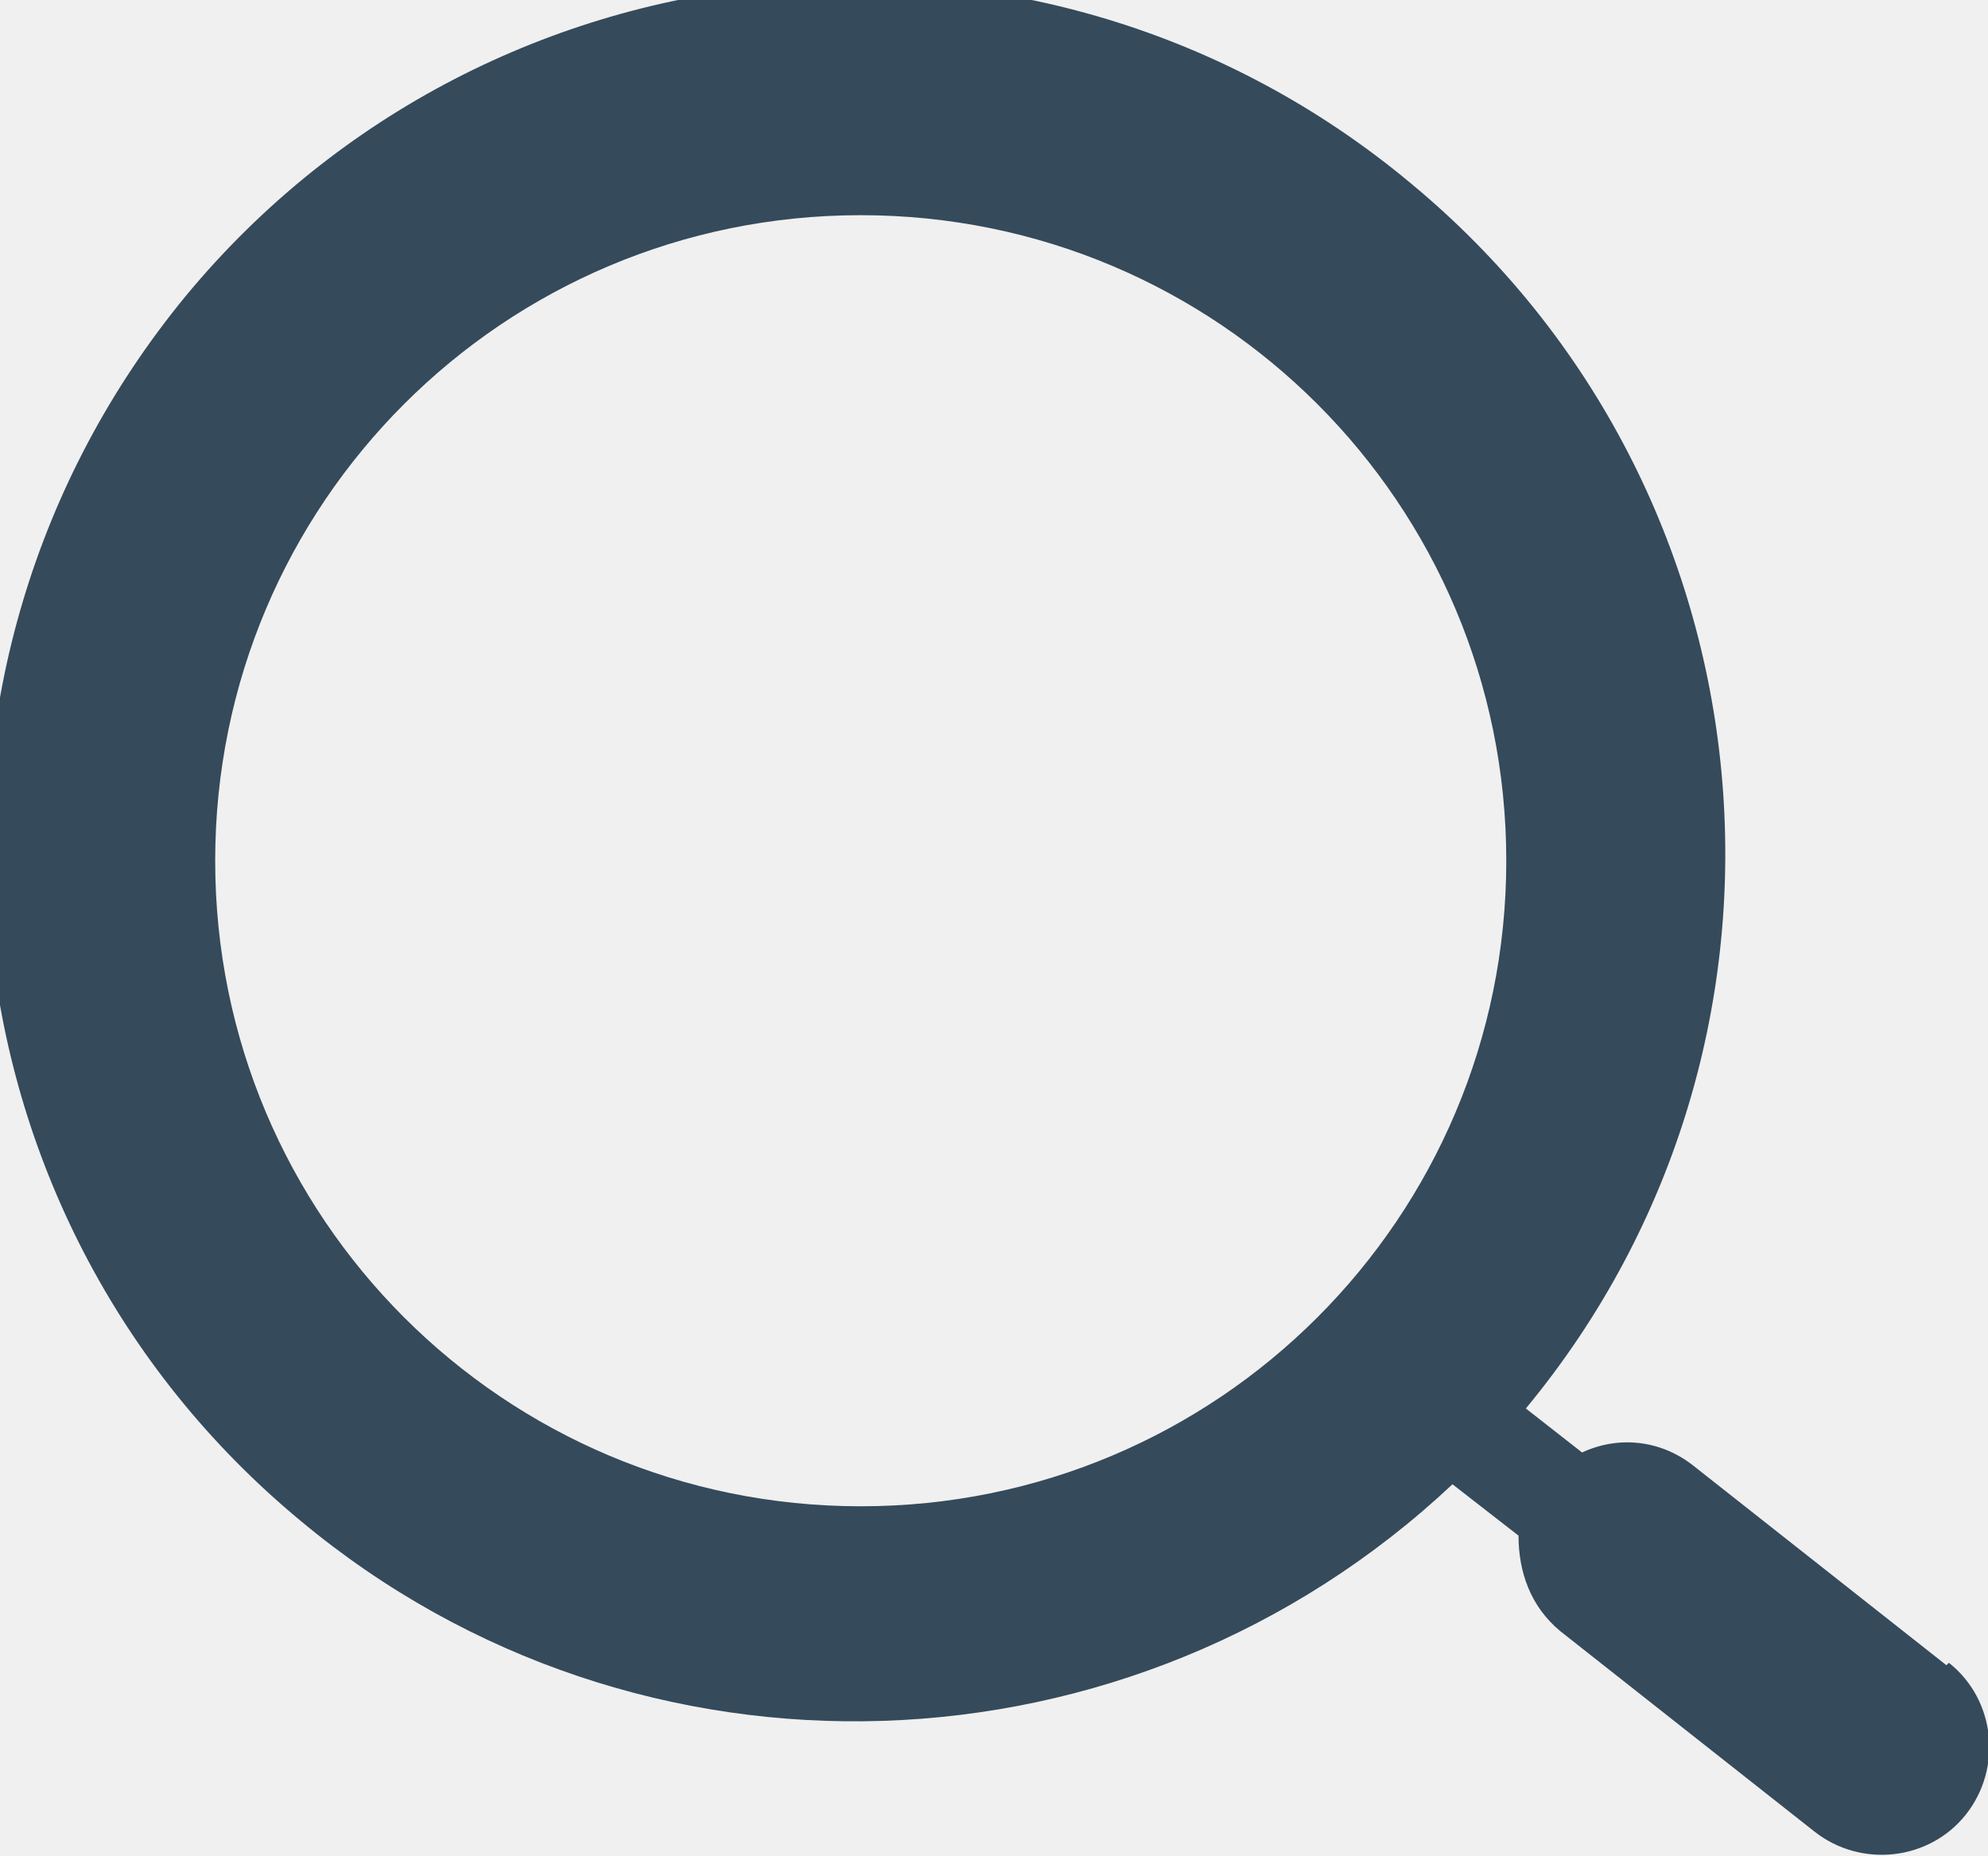
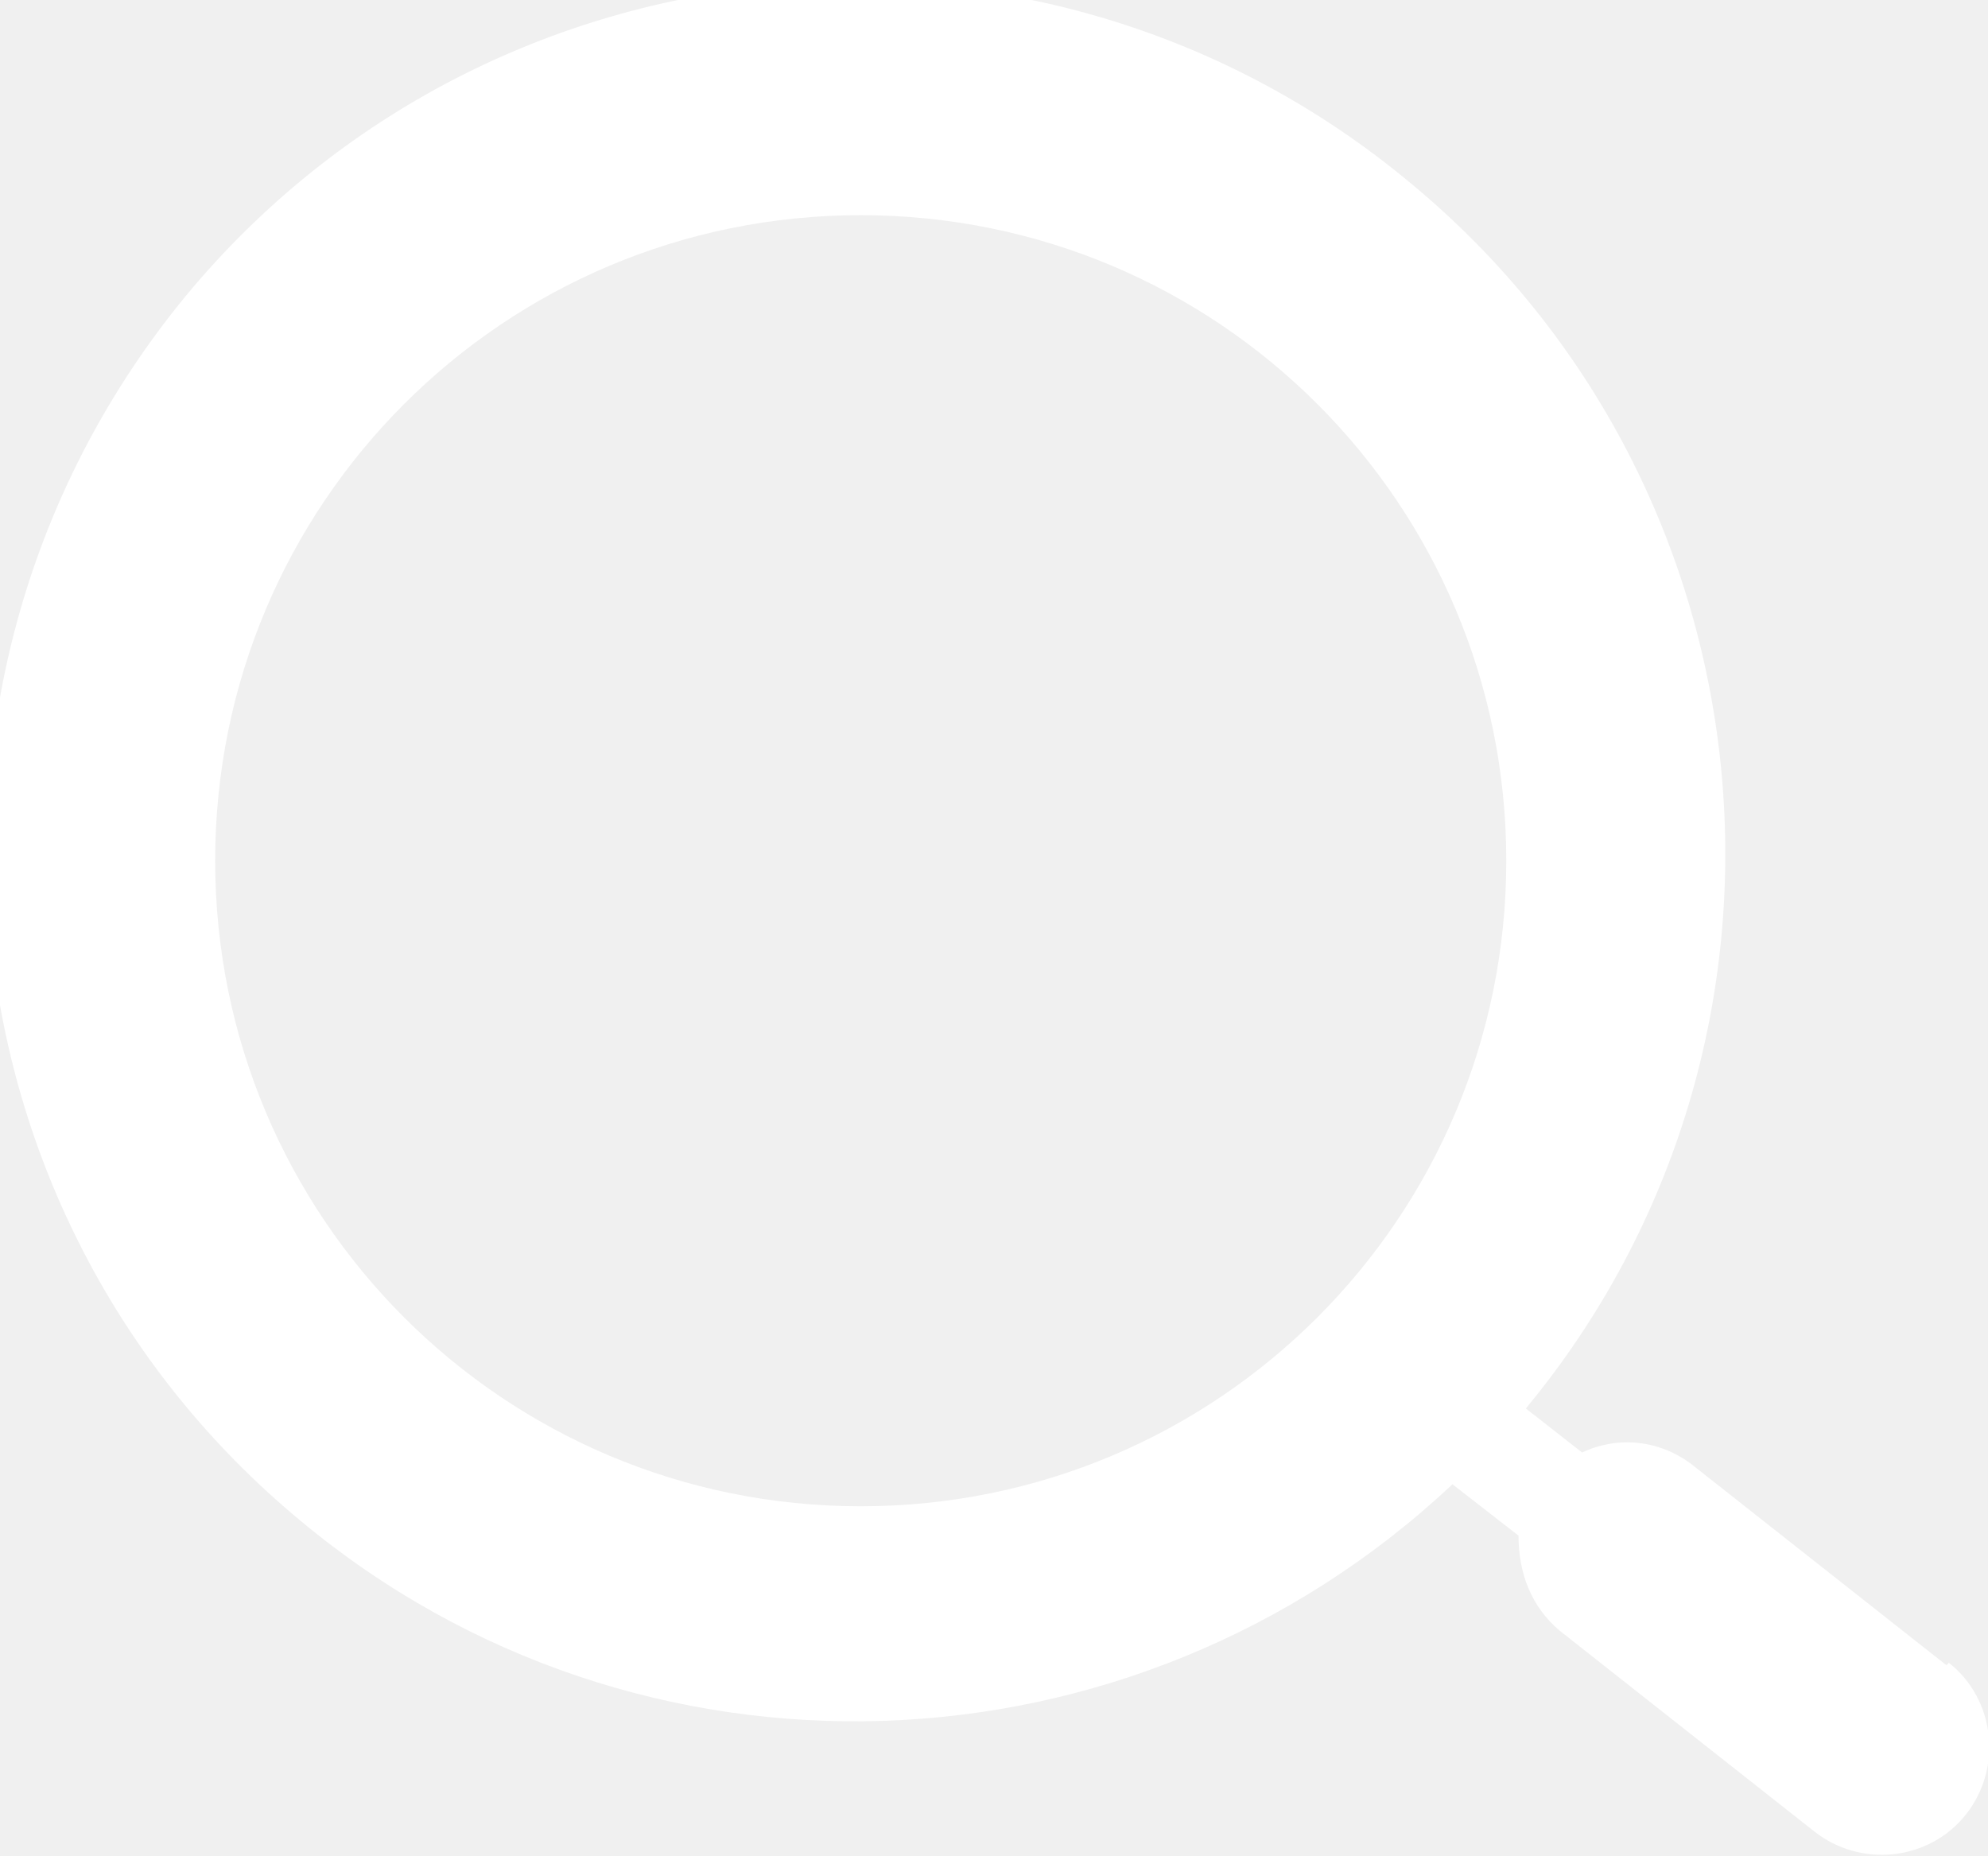
<svg xmlns="http://www.w3.org/2000/svg" id="Layer_2" width="81.3" height="75.9" viewBox="0 0 81.3 75.9">
  <defs>
-     <style>.cls-1{fill:none;}.cls-1,.cls-2{stroke-width:0px;}.cls-3{clip-path:url(#clippath);}.cls-2{fill:#354a5b;}</style>
+     <style>.cls-1{fill:#ffffff;}.cls-1,.cls-2{stroke-width:0px;}.cls-3{clip-path:url(#clippath);}.cls-2{fill:#ffffff;}</style>
    <clipPath id="clippath">
      <rect class="cls-1" width="81.3" height="75.9" />
    </clipPath>
  </defs>
  <g id="Layer_2-2">
    <g id="Layer_1-2">
      <g id="Grupo_79738">
        <g class="cls-3">
          <g id="Grupo_79738-2">
            <path id="Trazado_54959" class="cls-2" d="M79.6,68.1l-10.4-8.2c-1.3-1-3-1.2-4.5-.5l-2.3-1.8c12.5-15.1,10.4-37.6-4.7-50.1C42.6-5.1,20.1-3,7.6,12.1-4.9,27.3-2.8,49.7,12.3,62.2c13.8,11.5,34,10.8,47.1-1.5l2.7,2.1c0,1.5.5,2.9,1.7,3.9l10.4,8.2c1.9,1.5,4.7,1.2,6.2-.7s1.2-4.7-.7-6.2h0l-.1.1ZM35.2,61.6c-14.6,0-26.4-11.8-26.4-26.4s11.8-26.4,26.4-26.4,26.4,11.8,26.4,26.4-11.8,26.4-26.4,26.4" />
          </g>
        </g>
      </g>
    </g>
  </g>
</svg>
